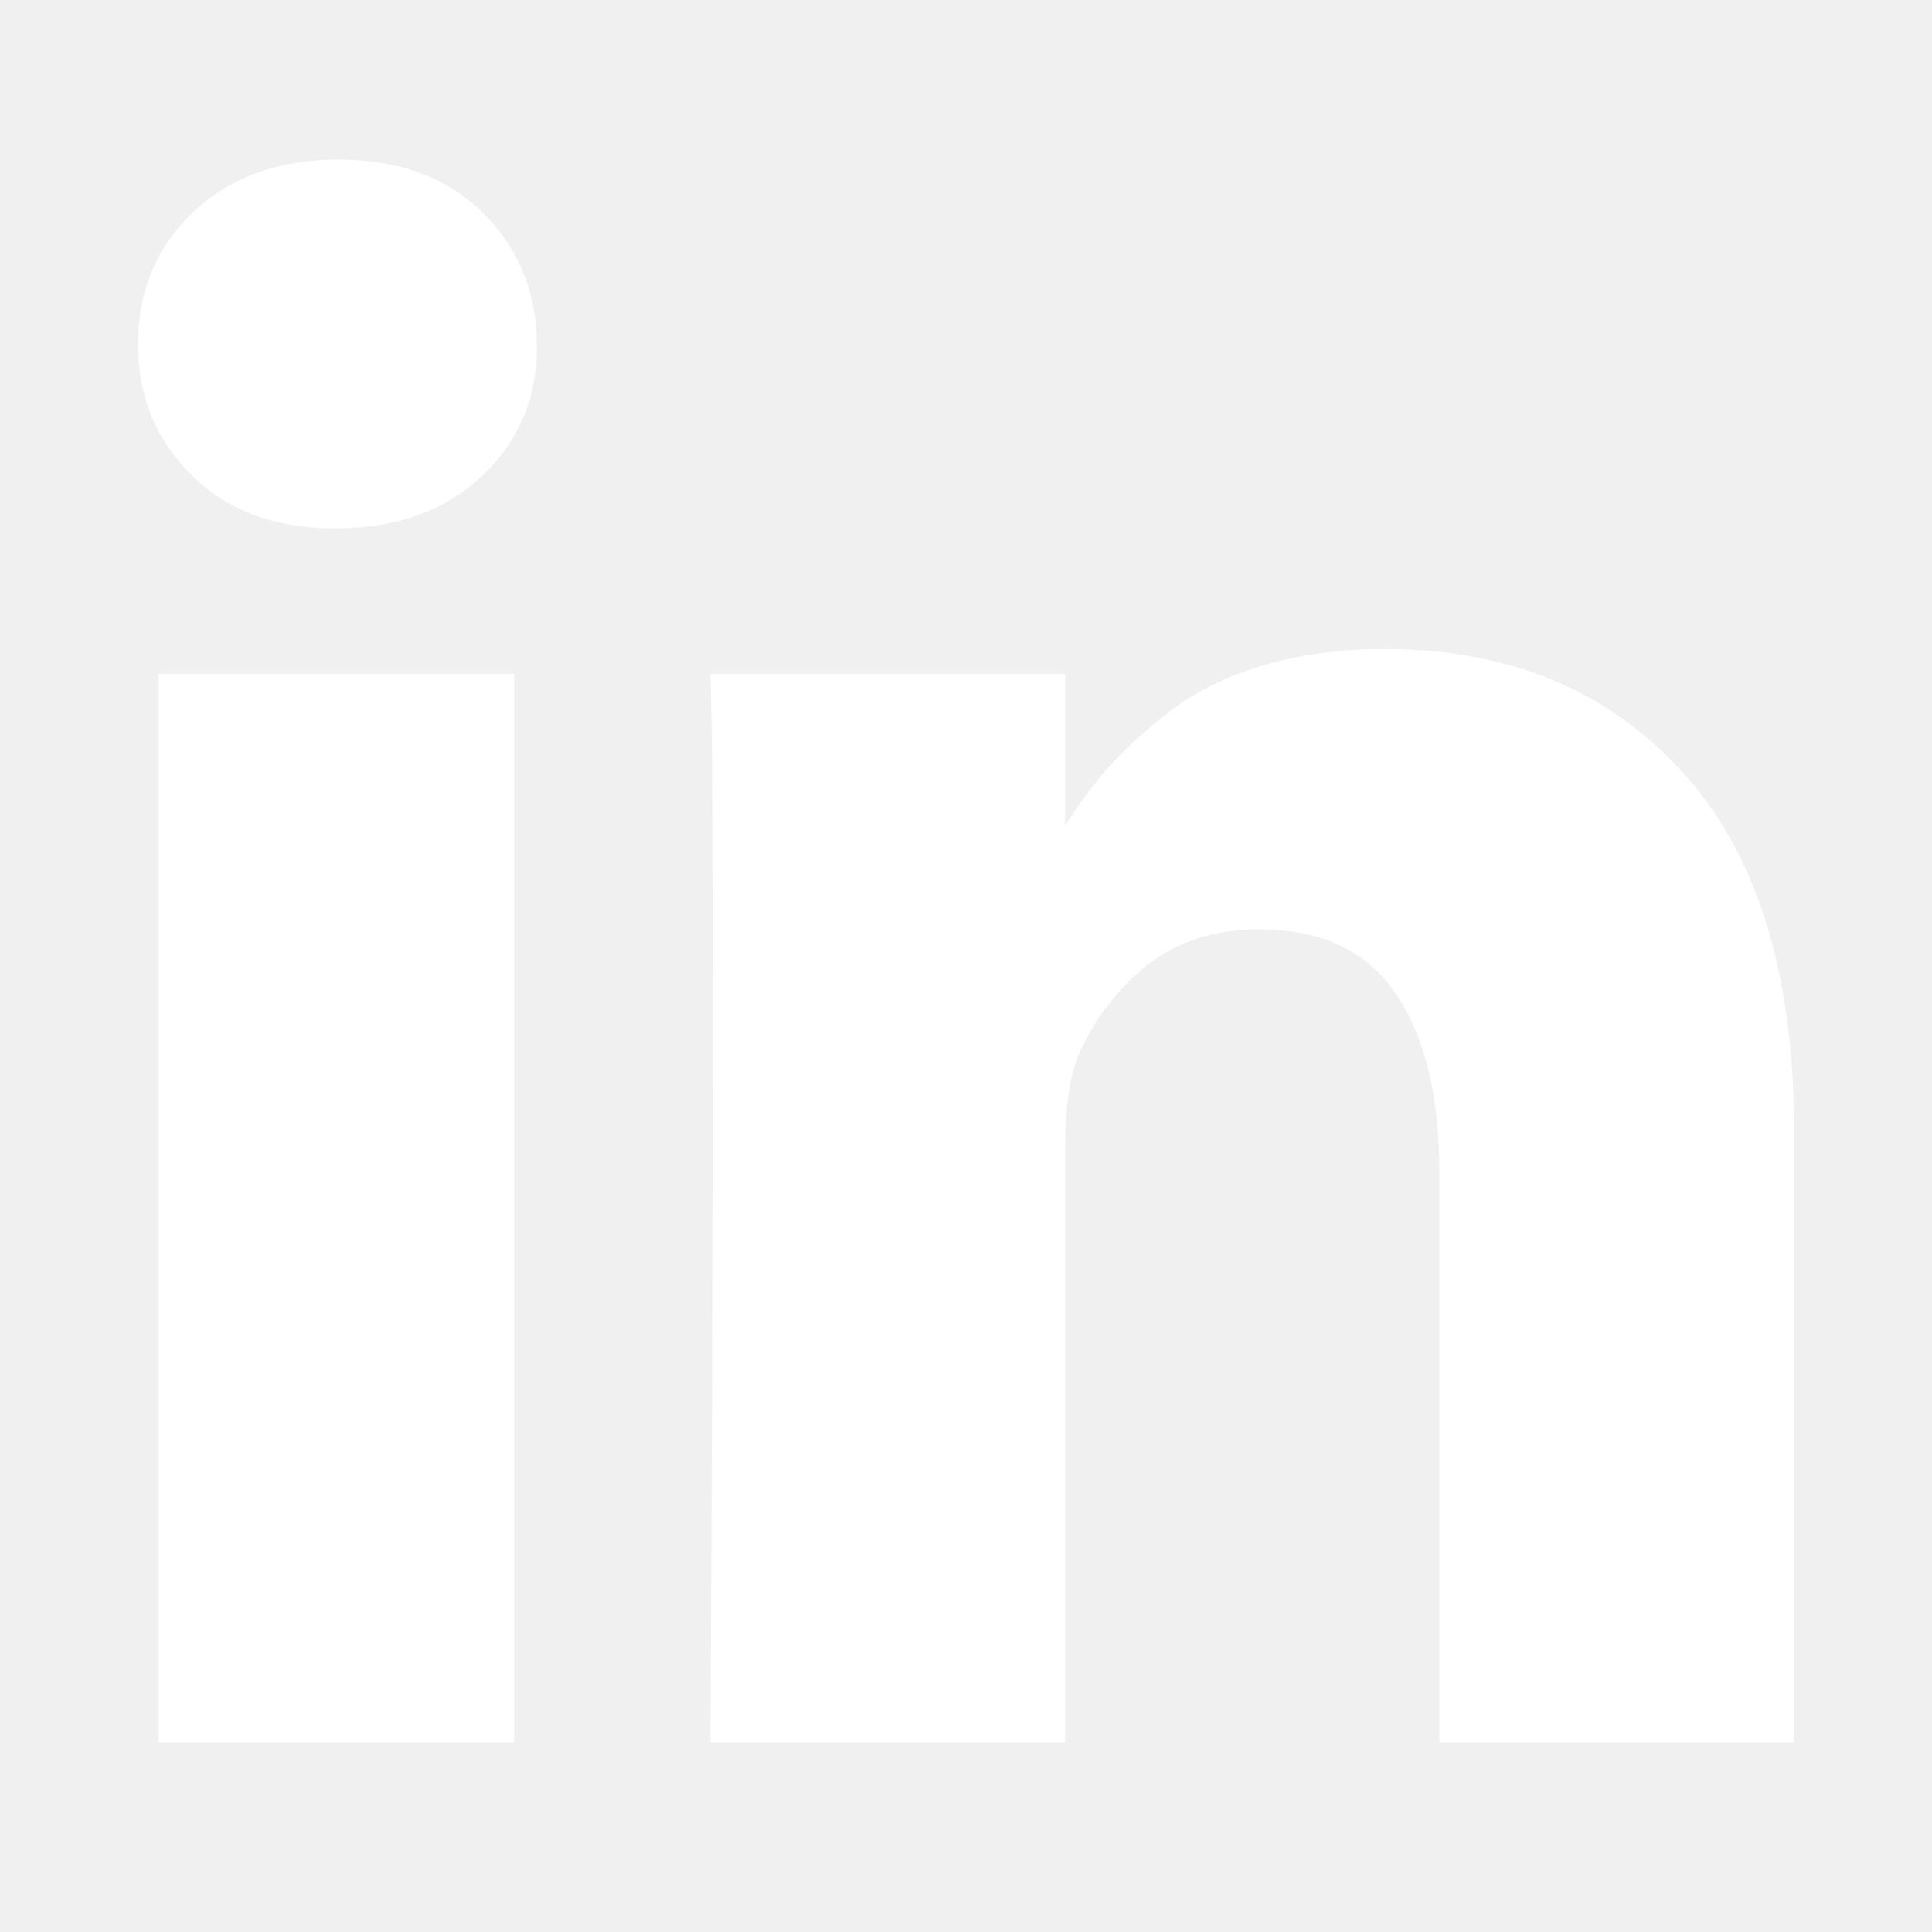
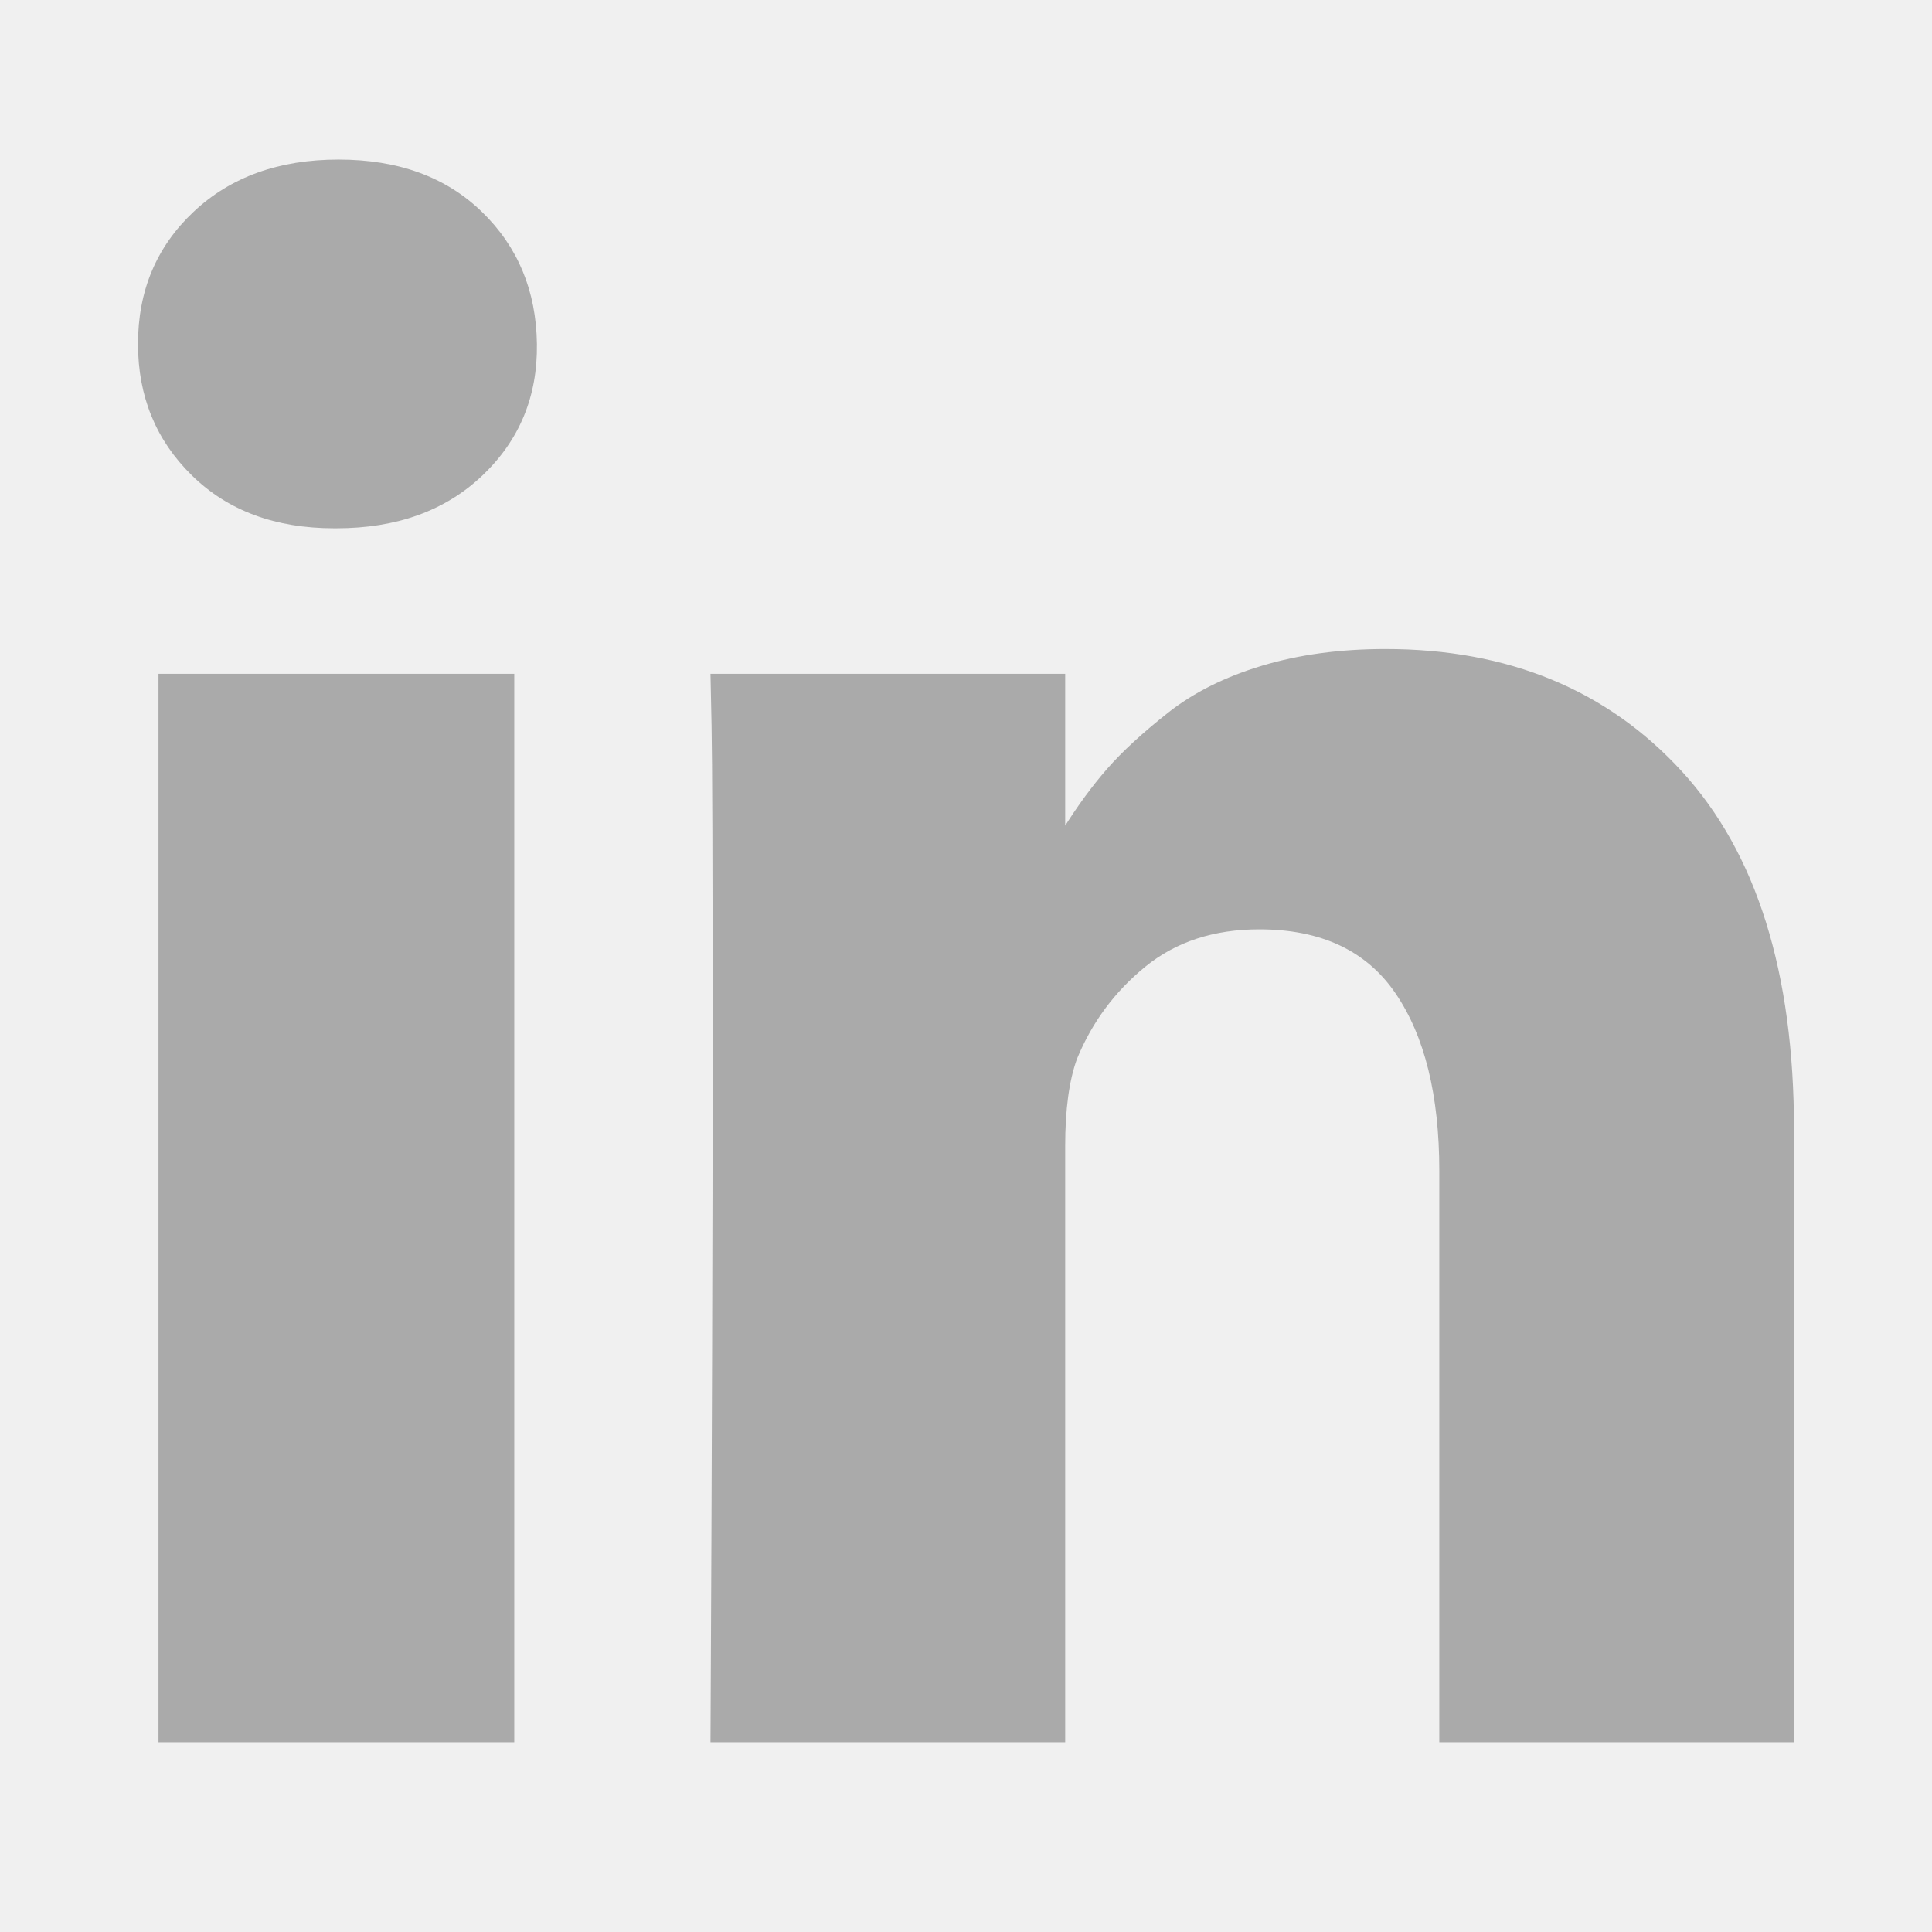
<svg xmlns="http://www.w3.org/2000/svg" width="1792" height="1792" viewBox="0 0 1792 1792">
-   <path d="M477 625v991h-330v-991h330zm21-306q1 73-50.5 122t-135.5 49h-2q-82 0-132-49t-50-122q0-74 51.5-122.5t134.5-48.5 133 48.5 51 122.5zm1166 729v568h-329v-530q0-105-40.5-164.5t-126.5-59.5q-63 0-105.5 34.5t-63.5 85.5q-11 30-11 81v553h-329q2-399 2-647t-1-296l-1-48h329v144h-2q20-32 41-56t56.5-52 87-43.5 114.5-15.5q171 0 275 113.5t104 332.5z" fill="#fff" />
+   <path d="M477 625v991h-330v-991h330zm21-306q1 73-50.5 122t-135.5 49h-2q-82 0-132-49t-50-122q0-74 51.5-122.5t134.5-48.5 133 48.5 51 122.5zm1166 729v568h-329v-530q0-105-40.5-164.5t-126.5-59.5q-63 0-105.5 34.5t-63.5 85.5q-11 30-11 81v553h-329q2-399 2-647t-1-296l-1-48h329v144h-2q20-32 41-56t56.5-52 87-43.5 114.5-15.5q171 0 275 113.5t104 332.5z" fill="#aaaaaa" />
</svg>
